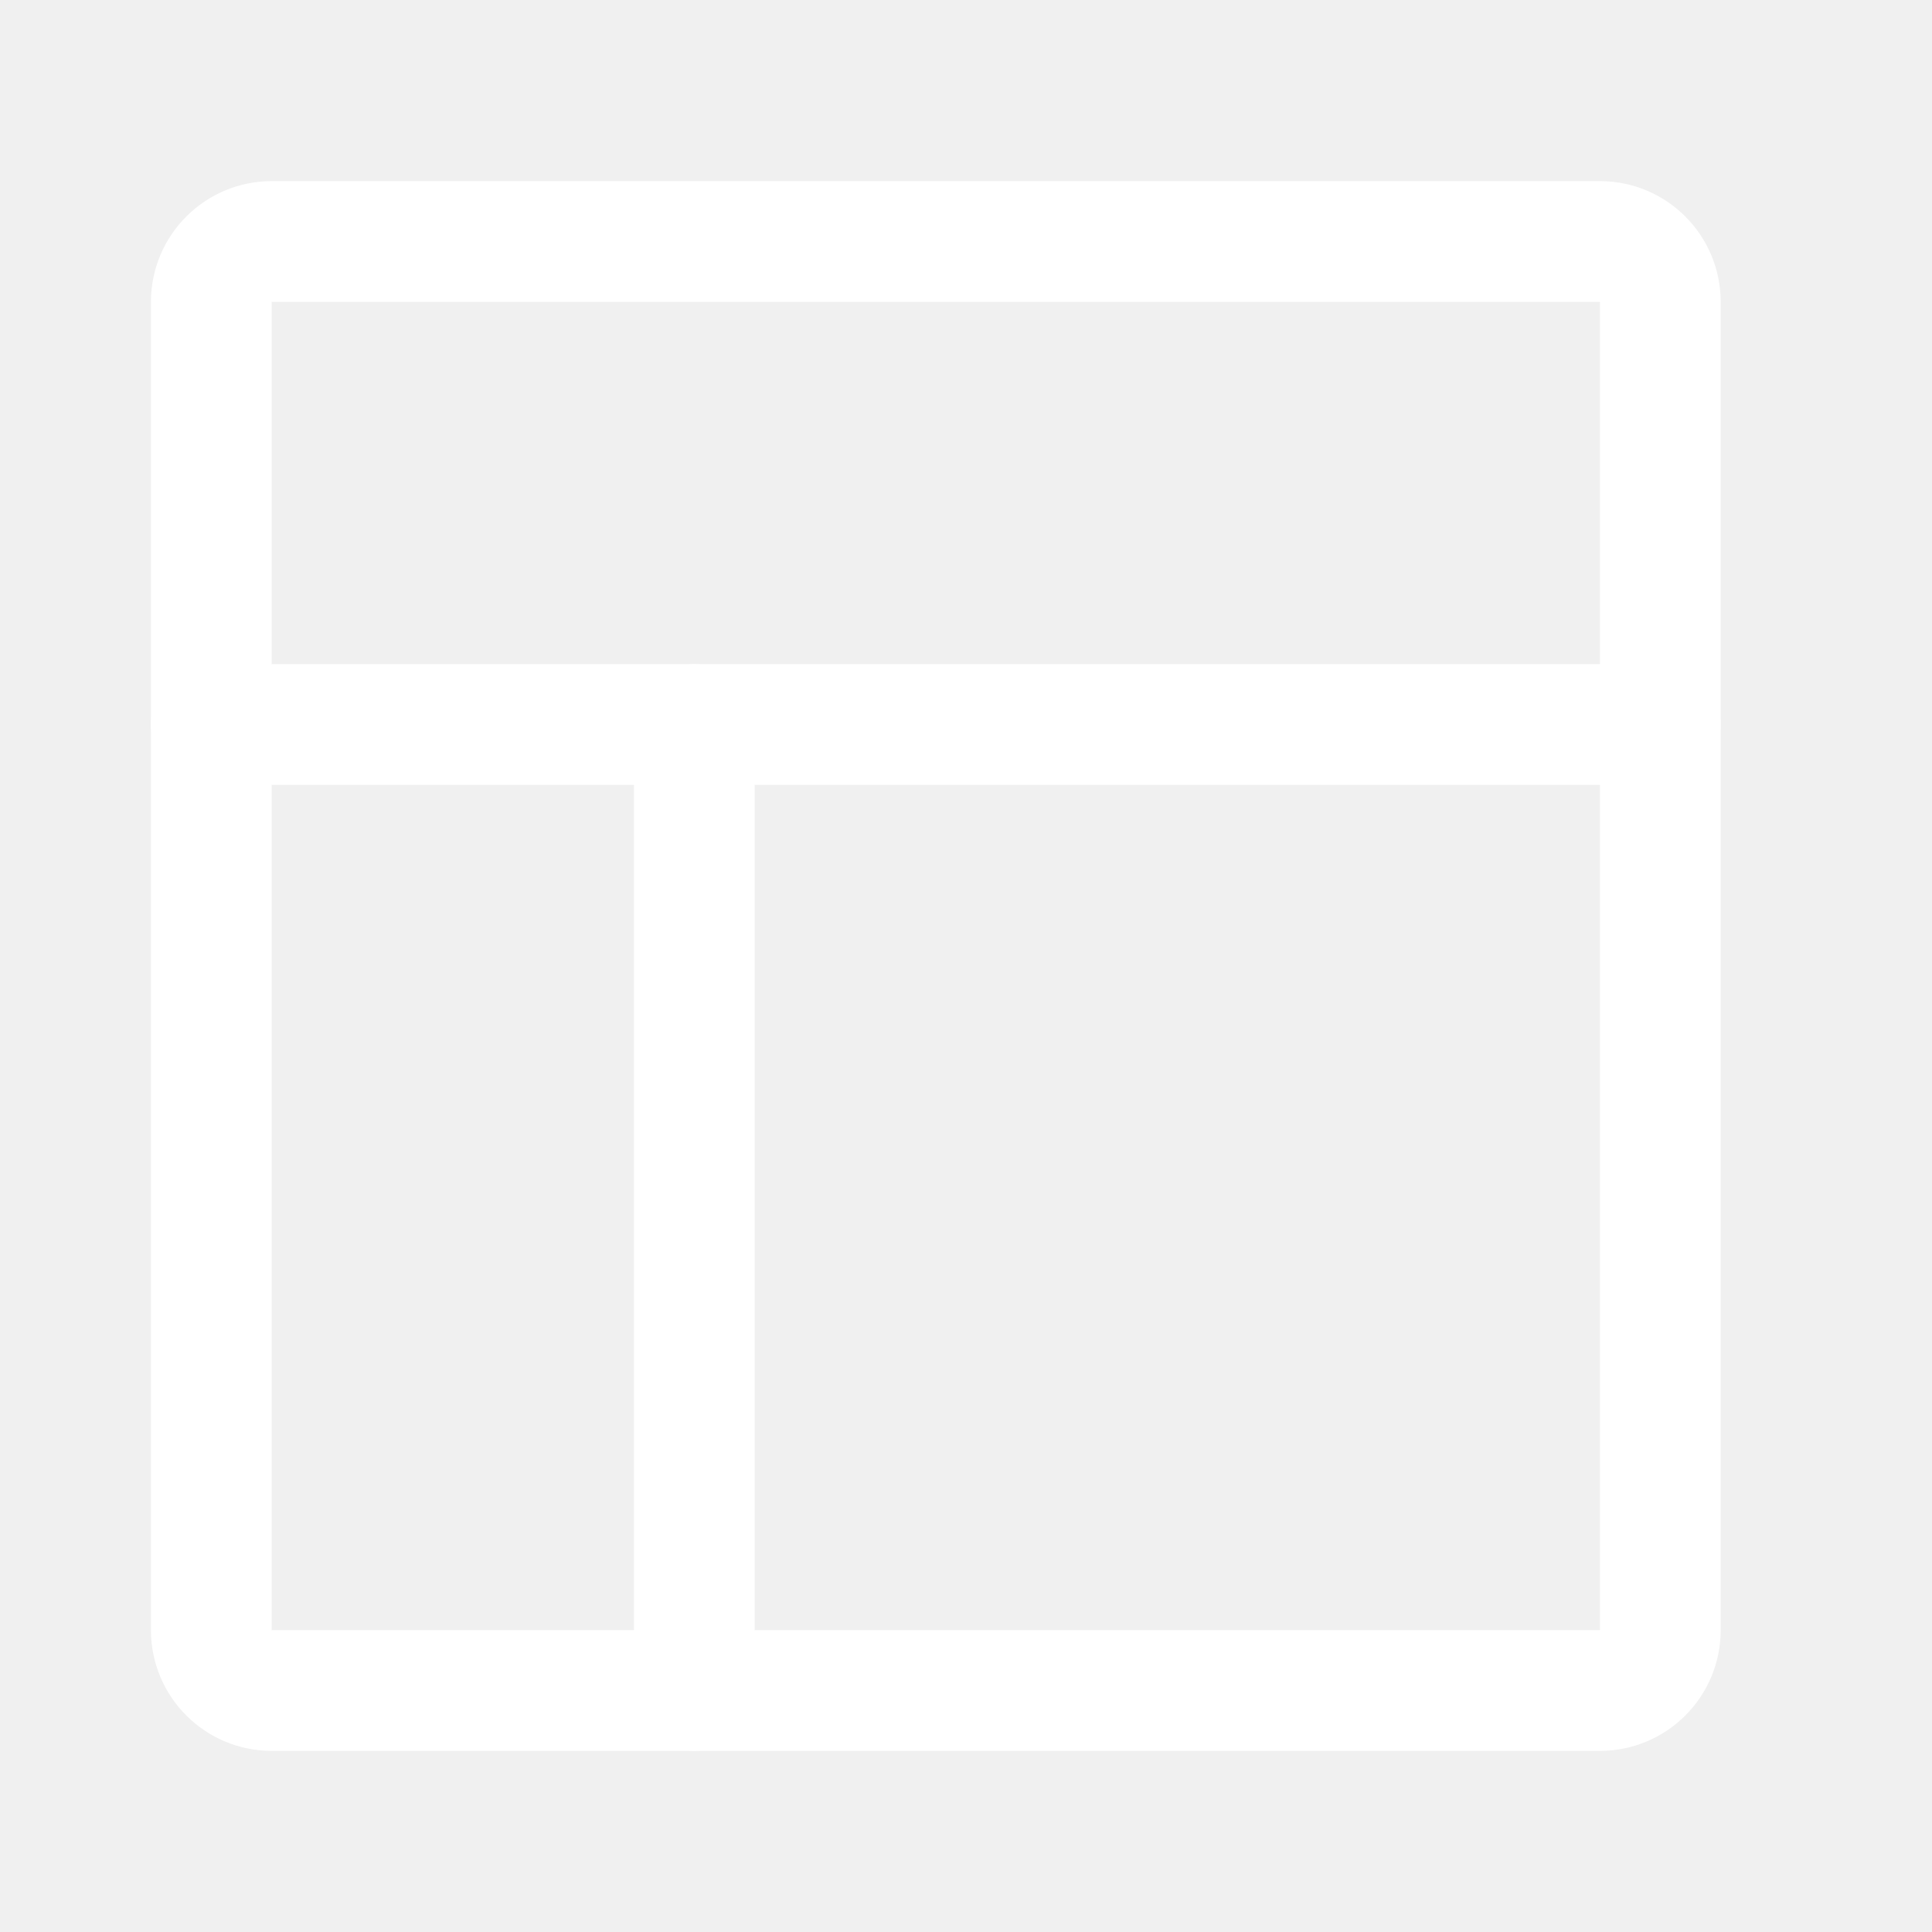
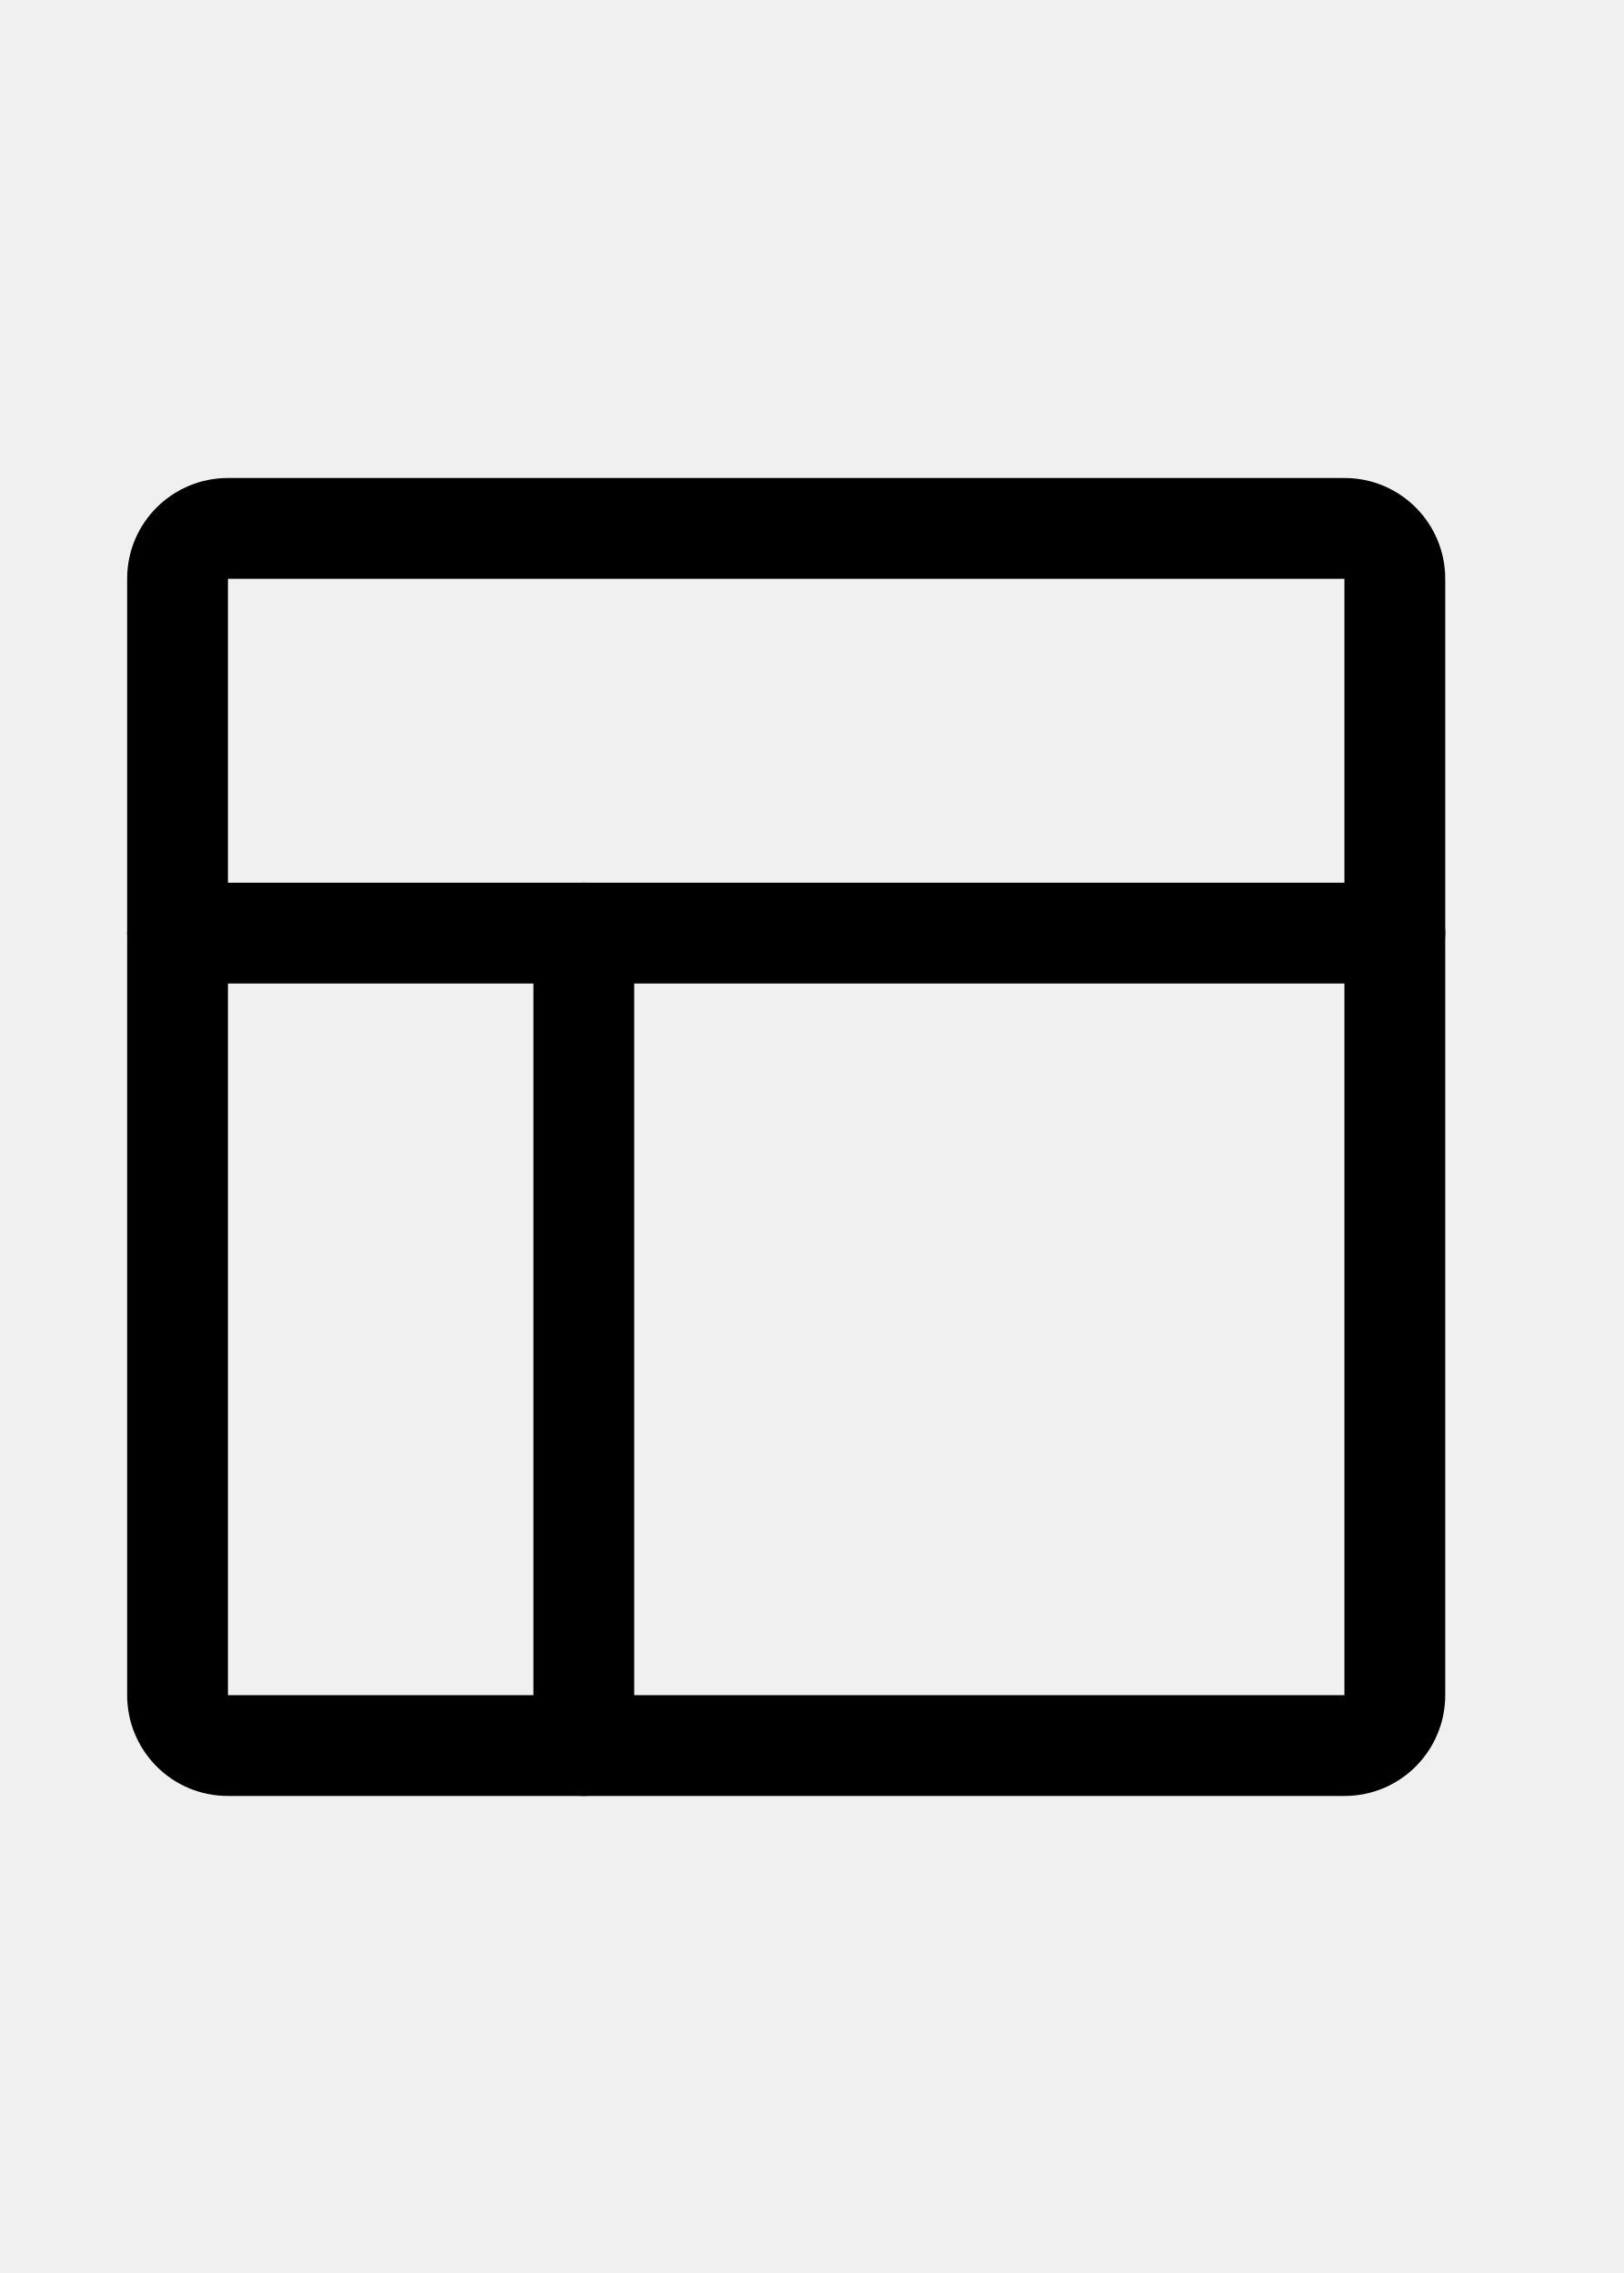
- <svg xmlns="http://www.w3.org/2000/svg" width="100%" height="100%" viewBox="0 0 64 64" version="1.1" xml:space="preserve" style="fill-rule:evenodd;clip-rule:evenodd;stroke-linecap:round;stroke-linejoin:round;">
+ <svg xmlns="http://www.w3.org/2000/svg" version="1.1" id="Layer_1" x="0px" y="0px" viewBox="0 0 283.5 396.9" style="enable-background:new 0 0 283.5 396.9;" xml:space="preserve">
  <g transform="matrix(2.666667,0,0,2.666667,-1,0)">
-     <path d="M21,3.75L21,20.25C21,20.664 20.664,21 20.25,21L3.75,21C3.336,21 3,20.664 3,20.25L3,3.75C3,3.336 3.336,3 3.75,3L20.25,3C20.664,3 21,3.336 21,3.75Z" style="fill:none;stroke:white;stroke-width:1.5px;" />
+     <path d="M88.4,117.6H15.3c-3.7,0-6.6-3-6.6-6.6V37.9c0-3.7,3-6.6,6.6-6.6h73.1c3.7,0,6.6,3,6.6,6.6v73.1   C95,114.6,92.1,117.6,88.4,117.6z M88.4,37.9l-73.1,0v73.1h73.1V37.9z" />
  </g>
  <g transform="matrix(2.666667,0,0,2.666667,-1,0)">
-     <path d="M3,9L21,9" style="fill:none;fill-rule:nonzero;stroke:white;stroke-width:1.5px;" />
+     <path d="M91.7,64.4H12c-1.8,0-3.3-1.5-3.3-3.3s1.5-3.3,3.3-3.3h79.7c1.8,0,3.3,1.5,3.3,3.3S93.6,64.4,91.7,64.4z" />
  </g>
  <g transform="matrix(2.666667,0,0,2.666667,-1,0)">
-     <path d="M9,21L9,9" style="fill:none;fill-rule:nonzero;stroke:white;stroke-width:1.5px;" />
+     <path d="M38.6,117.6c-1.8,0-3.3-1.5-3.3-3.3V61.1c0-1.8,1.5-3.3,3.3-3.3s3.3,1.5,3.3,3.3v53.1C41.9,116.1,40.4,117.6,38.6,117.6z" />
  </g>
</svg>
